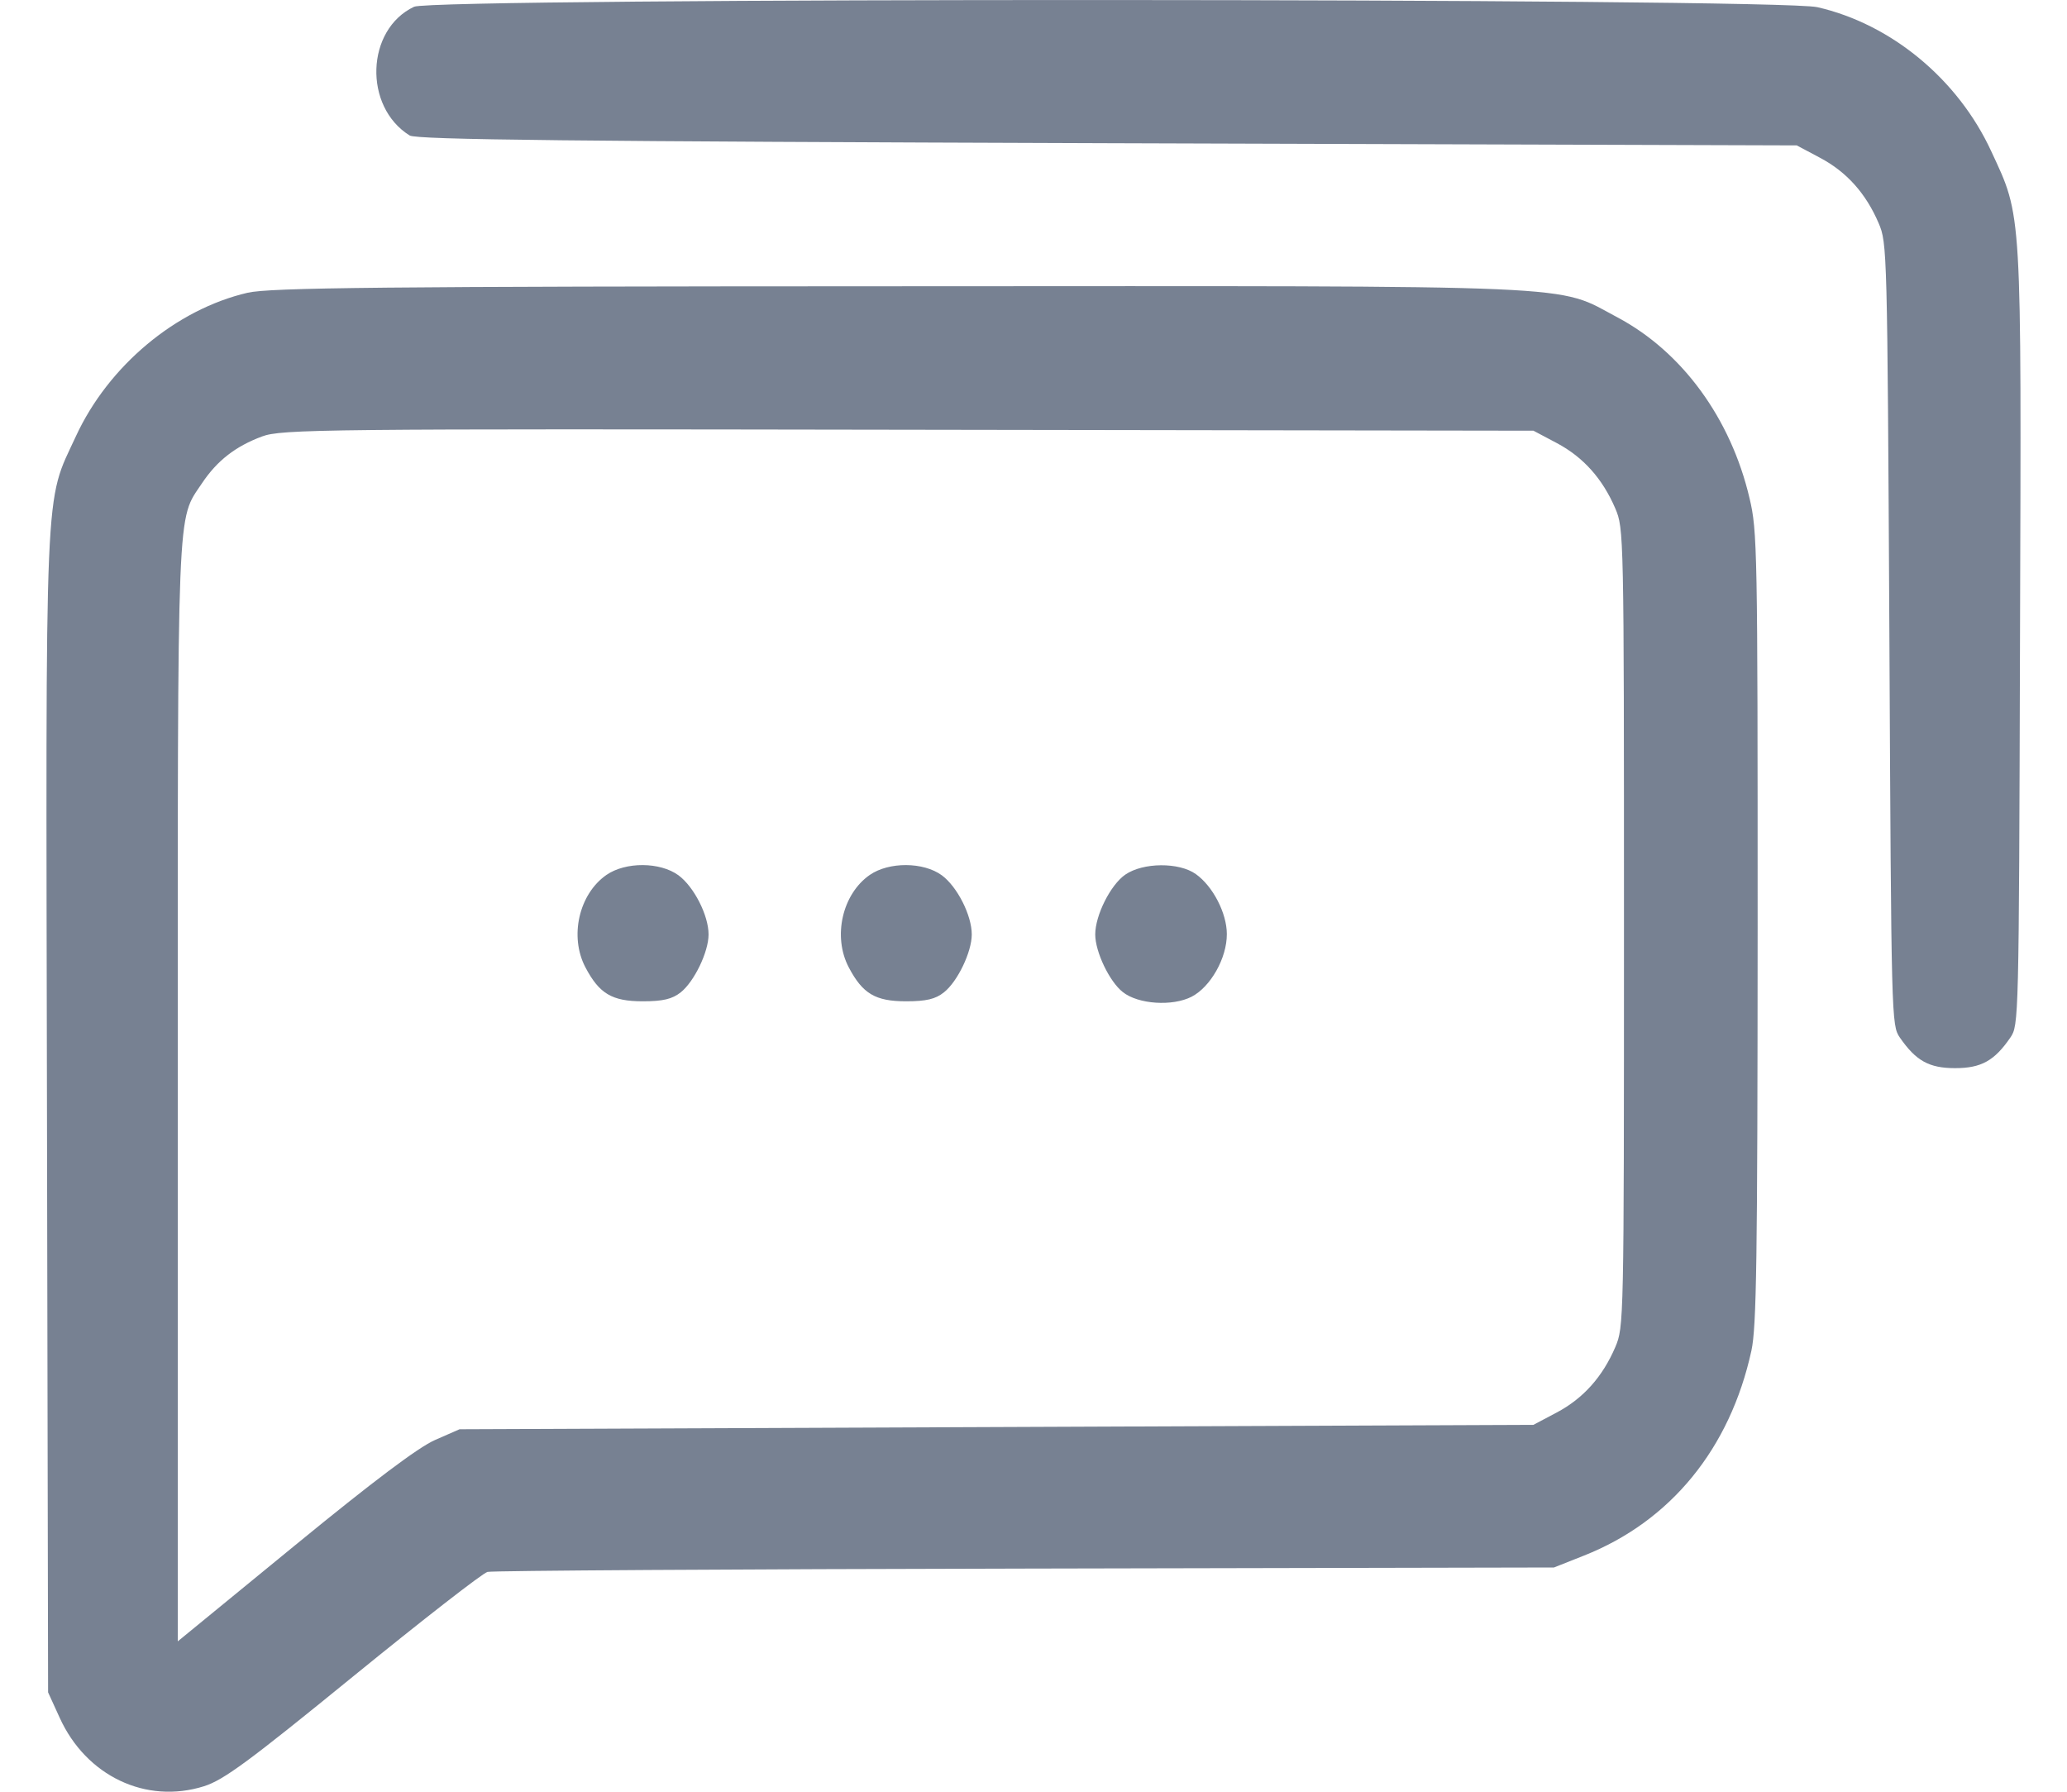
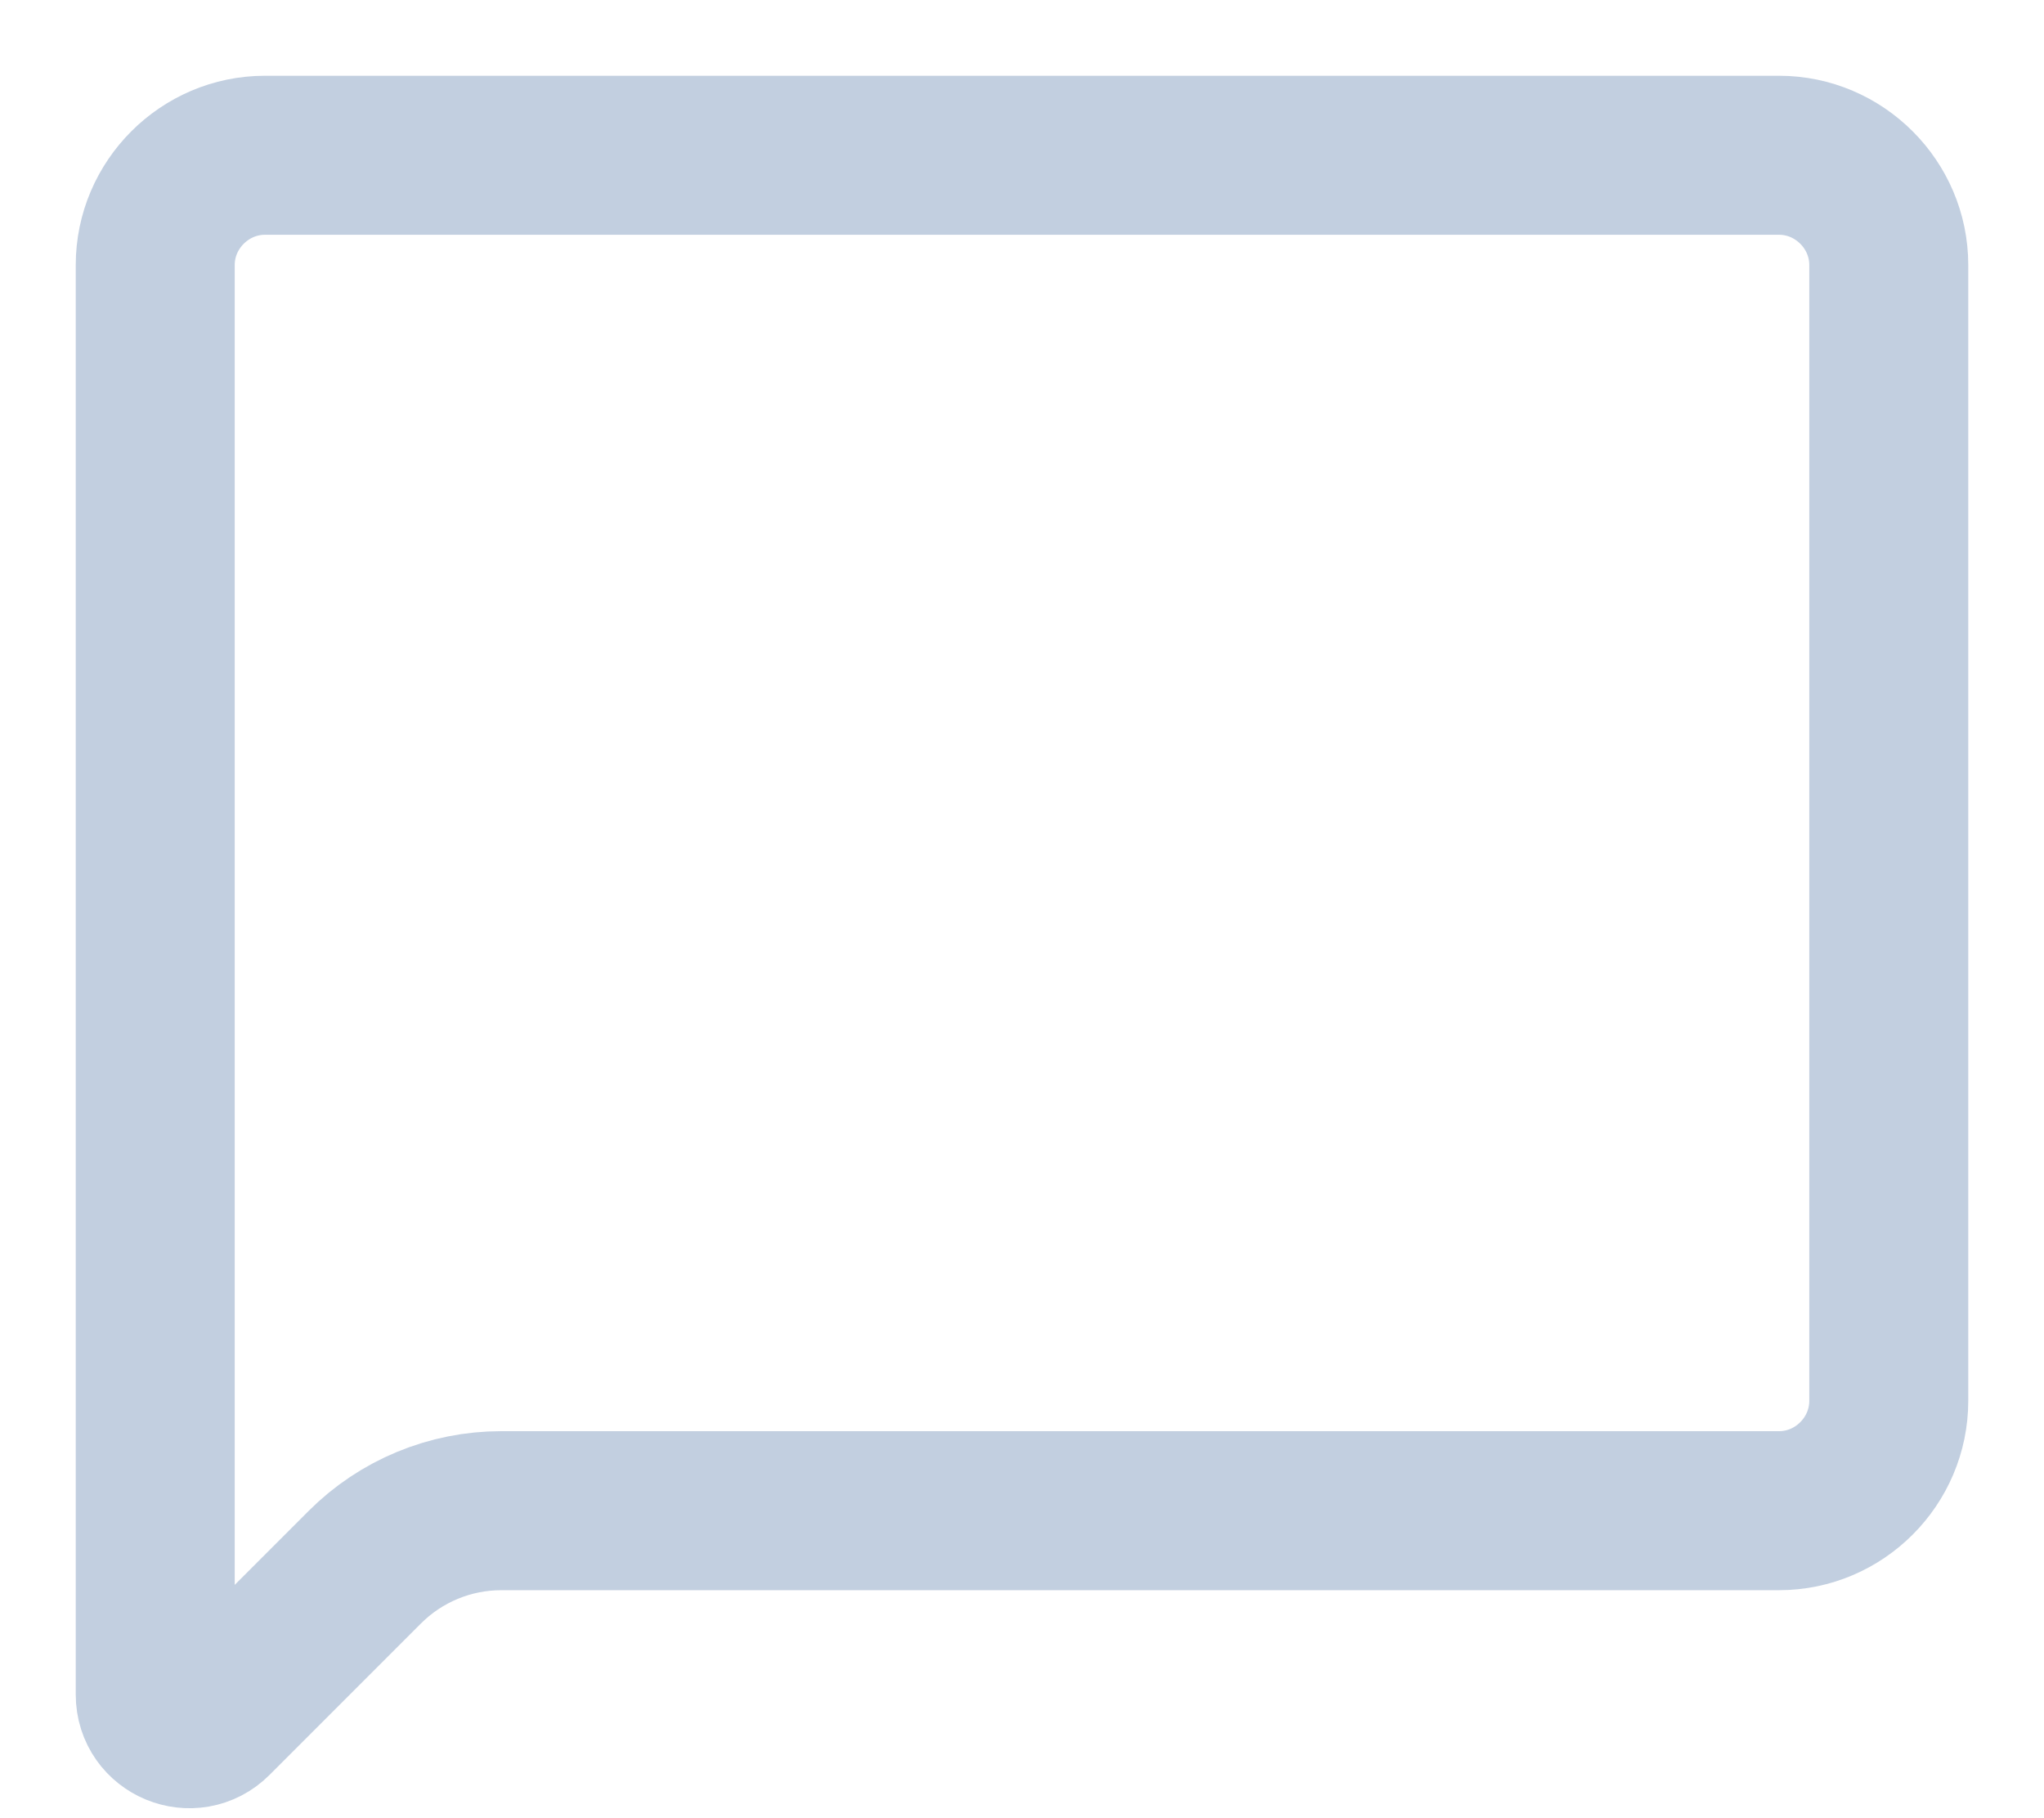
- <svg xmlns="http://www.w3.org/2000/svg" width="15" height="13" viewBox="0 0 15 13" fill="none">
-   <path fill-rule="evenodd" clip-rule="evenodd" d="M3.005 0.049C2.655 0.214 2.636 0.774 2.973 0.983C3.022 1.014 4.163 1.026 8.038 1.039L13.039 1.055L13.208 1.145C13.401 1.247 13.541 1.404 13.633 1.619C13.695 1.764 13.696 1.804 13.711 4.602C13.725 7.404 13.726 7.439 13.787 7.528C13.904 7.697 13.999 7.75 14.188 7.75C14.377 7.75 14.473 7.697 14.589 7.528C14.65 7.439 14.651 7.409 14.659 4.635C14.669 1.483 14.675 1.582 14.45 1.097C14.209 0.575 13.724 0.174 13.188 0.052C12.89 -0.015 3.148 -0.018 3.005 0.049ZM1.797 2.124C1.277 2.245 0.787 2.654 0.551 3.165C0.32 3.665 0.332 3.392 0.341 8.09L0.349 12.279L0.433 12.463C0.625 12.886 1.06 13.093 1.481 12.96C1.623 12.915 1.805 12.781 2.562 12.164C3.063 11.756 3.502 11.414 3.538 11.405C3.574 11.396 5.33 11.385 7.441 11.381L11.277 11.373L11.494 11.287C12.124 11.038 12.555 10.51 12.71 9.799C12.747 9.625 12.754 9.155 12.755 6.729C12.755 3.982 12.753 3.853 12.696 3.614C12.56 3.035 12.207 2.553 11.74 2.304C11.282 2.061 11.594 2.075 6.53 2.077C2.764 2.078 1.959 2.087 1.797 2.124ZM11.298 3.215C11.49 3.317 11.63 3.474 11.722 3.689C11.784 3.836 11.785 3.856 11.785 6.731C11.785 9.607 11.784 9.627 11.722 9.774C11.63 9.989 11.49 10.146 11.298 10.248L11.128 10.338L7.232 10.354L3.335 10.37L3.157 10.448C3.036 10.501 2.711 10.745 2.135 11.217L1.29 11.909V7.935C1.29 3.582 1.282 3.782 1.466 3.506C1.575 3.343 1.708 3.239 1.901 3.167C2.042 3.114 2.342 3.111 6.59 3.118L11.128 3.125L11.298 3.215ZM4.401 6.348C4.201 6.487 4.131 6.795 4.248 7.018C4.349 7.21 4.441 7.265 4.664 7.265C4.811 7.265 4.878 7.249 4.94 7.2C5.038 7.122 5.142 6.907 5.142 6.78C5.142 6.641 5.036 6.434 4.924 6.351C4.79 6.253 4.54 6.252 4.401 6.348ZM6.312 6.348C6.112 6.487 6.042 6.795 6.159 7.018C6.26 7.21 6.352 7.265 6.575 7.265C6.722 7.265 6.789 7.249 6.85 7.2C6.949 7.122 7.052 6.907 7.052 6.78C7.052 6.641 6.947 6.434 6.835 6.351C6.701 6.253 6.451 6.252 6.312 6.348ZM8.166 6.346C8.059 6.42 7.948 6.641 7.948 6.78C7.948 6.906 8.051 7.122 8.148 7.198C8.26 7.287 8.508 7.303 8.647 7.232C8.785 7.161 8.904 6.951 8.903 6.777C8.903 6.626 8.802 6.43 8.678 6.342C8.556 6.255 8.295 6.257 8.166 6.346Z" fill="#778192" />
+ <svg xmlns="http://www.w3.org/2000/svg" width="18" height="16" viewBox="0 0 18 16" fill="none">
+   <path d="M2.333 1.367H15.667C16.197 1.367 16.633 1.803 16.633 2.333V12.333C16.633 12.864 16.197 13.3 15.667 13.3H4.414C3.963 13.3 3.531 13.479 3.212 13.798L1.879 15.131C1.69 15.32 1.367 15.187 1.367 14.919V2.333C1.367 1.803 1.803 1.367 2.333 1.367Z" stroke="#C2CFE0" stroke-width="1.4" />
</svg>
